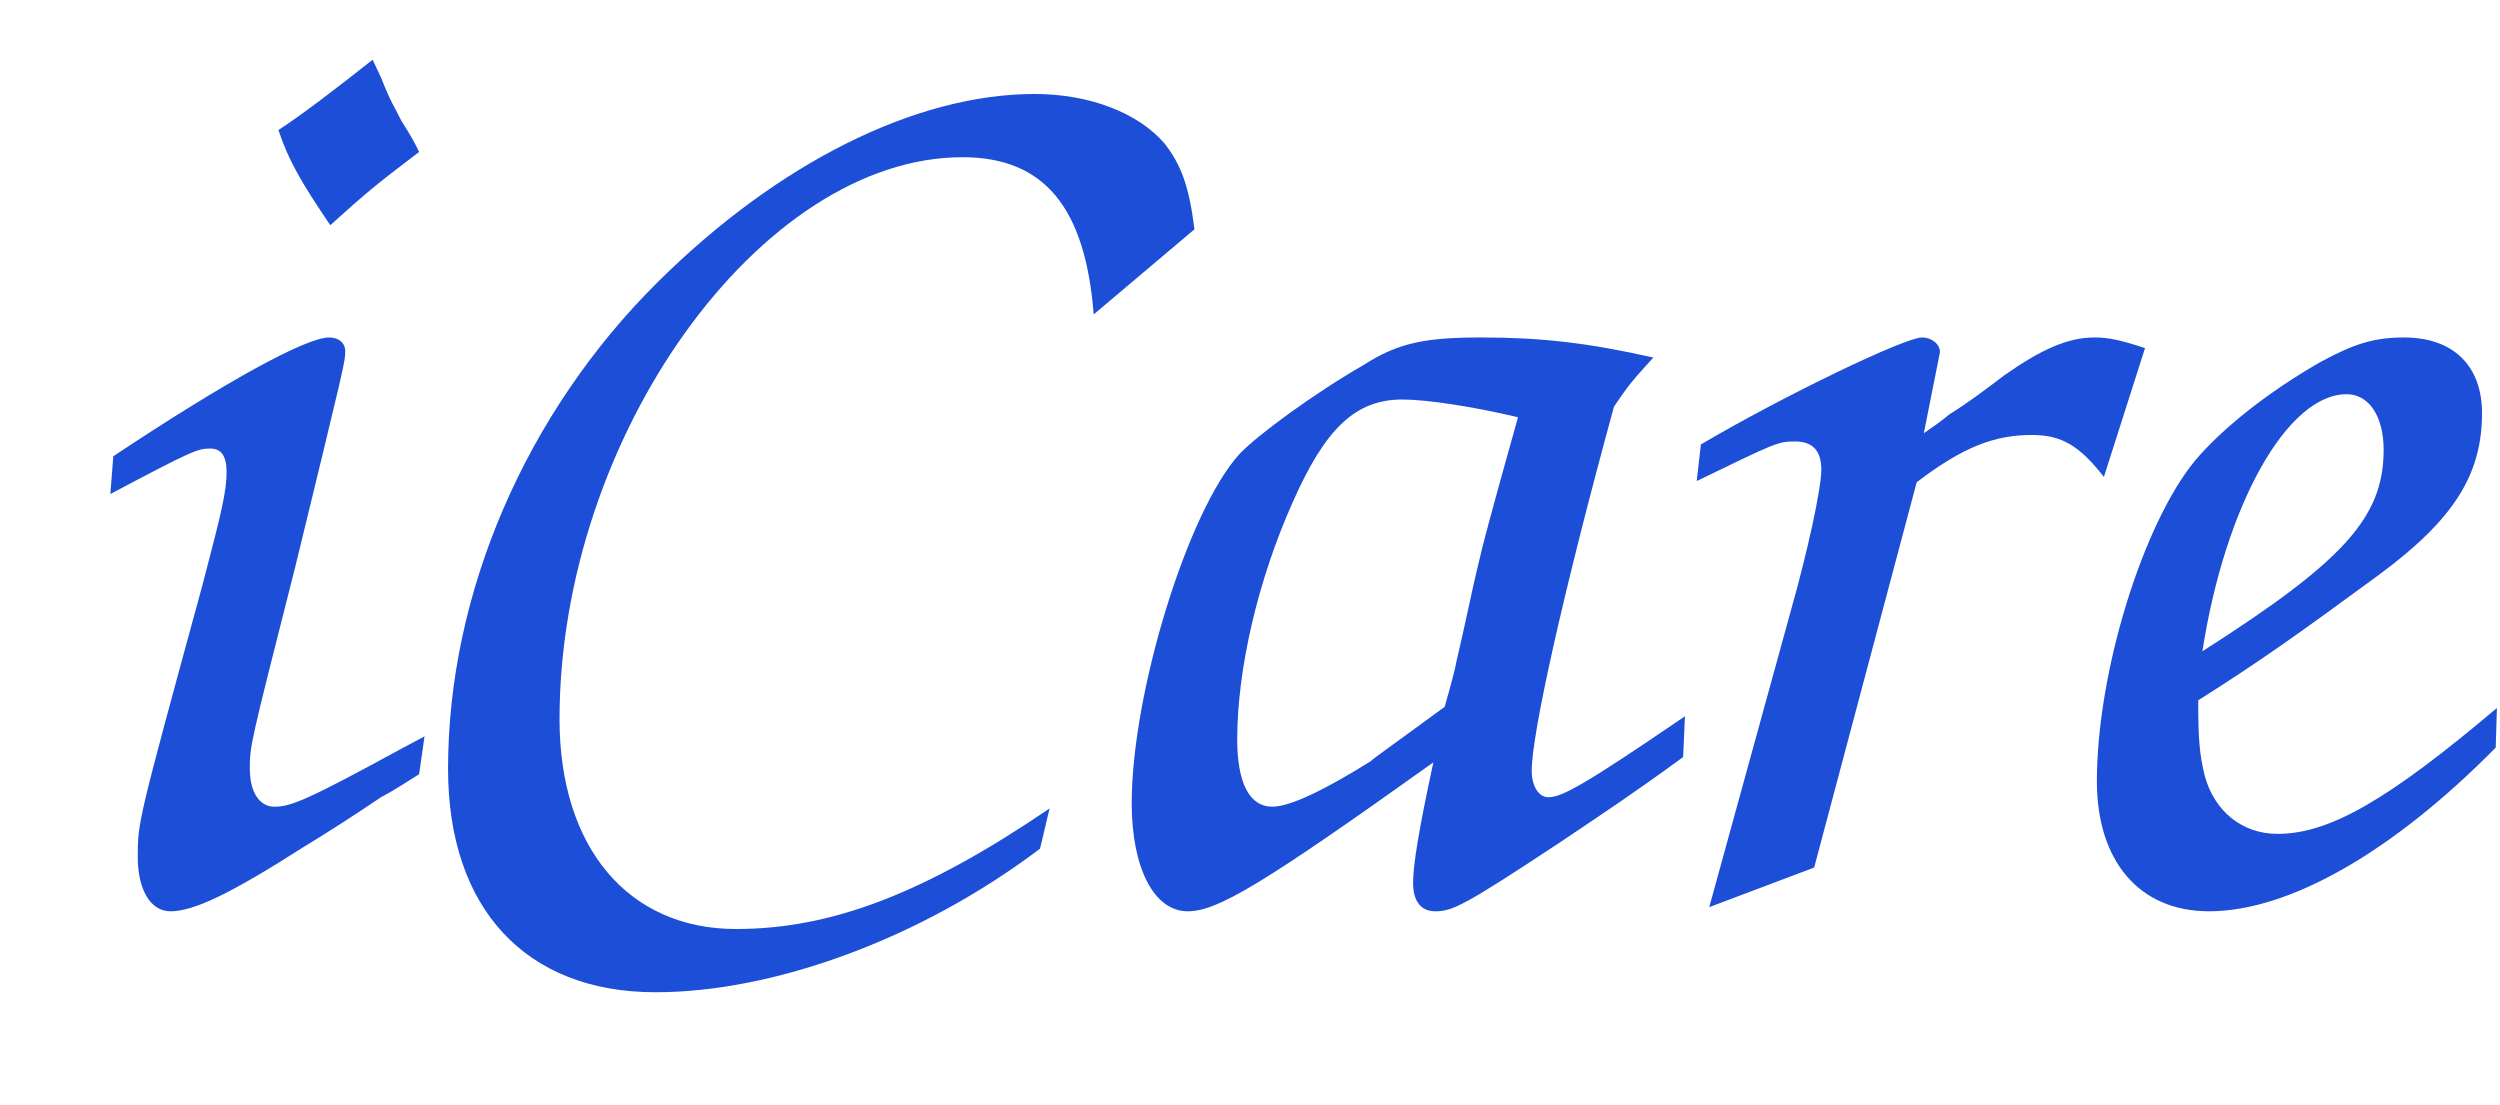
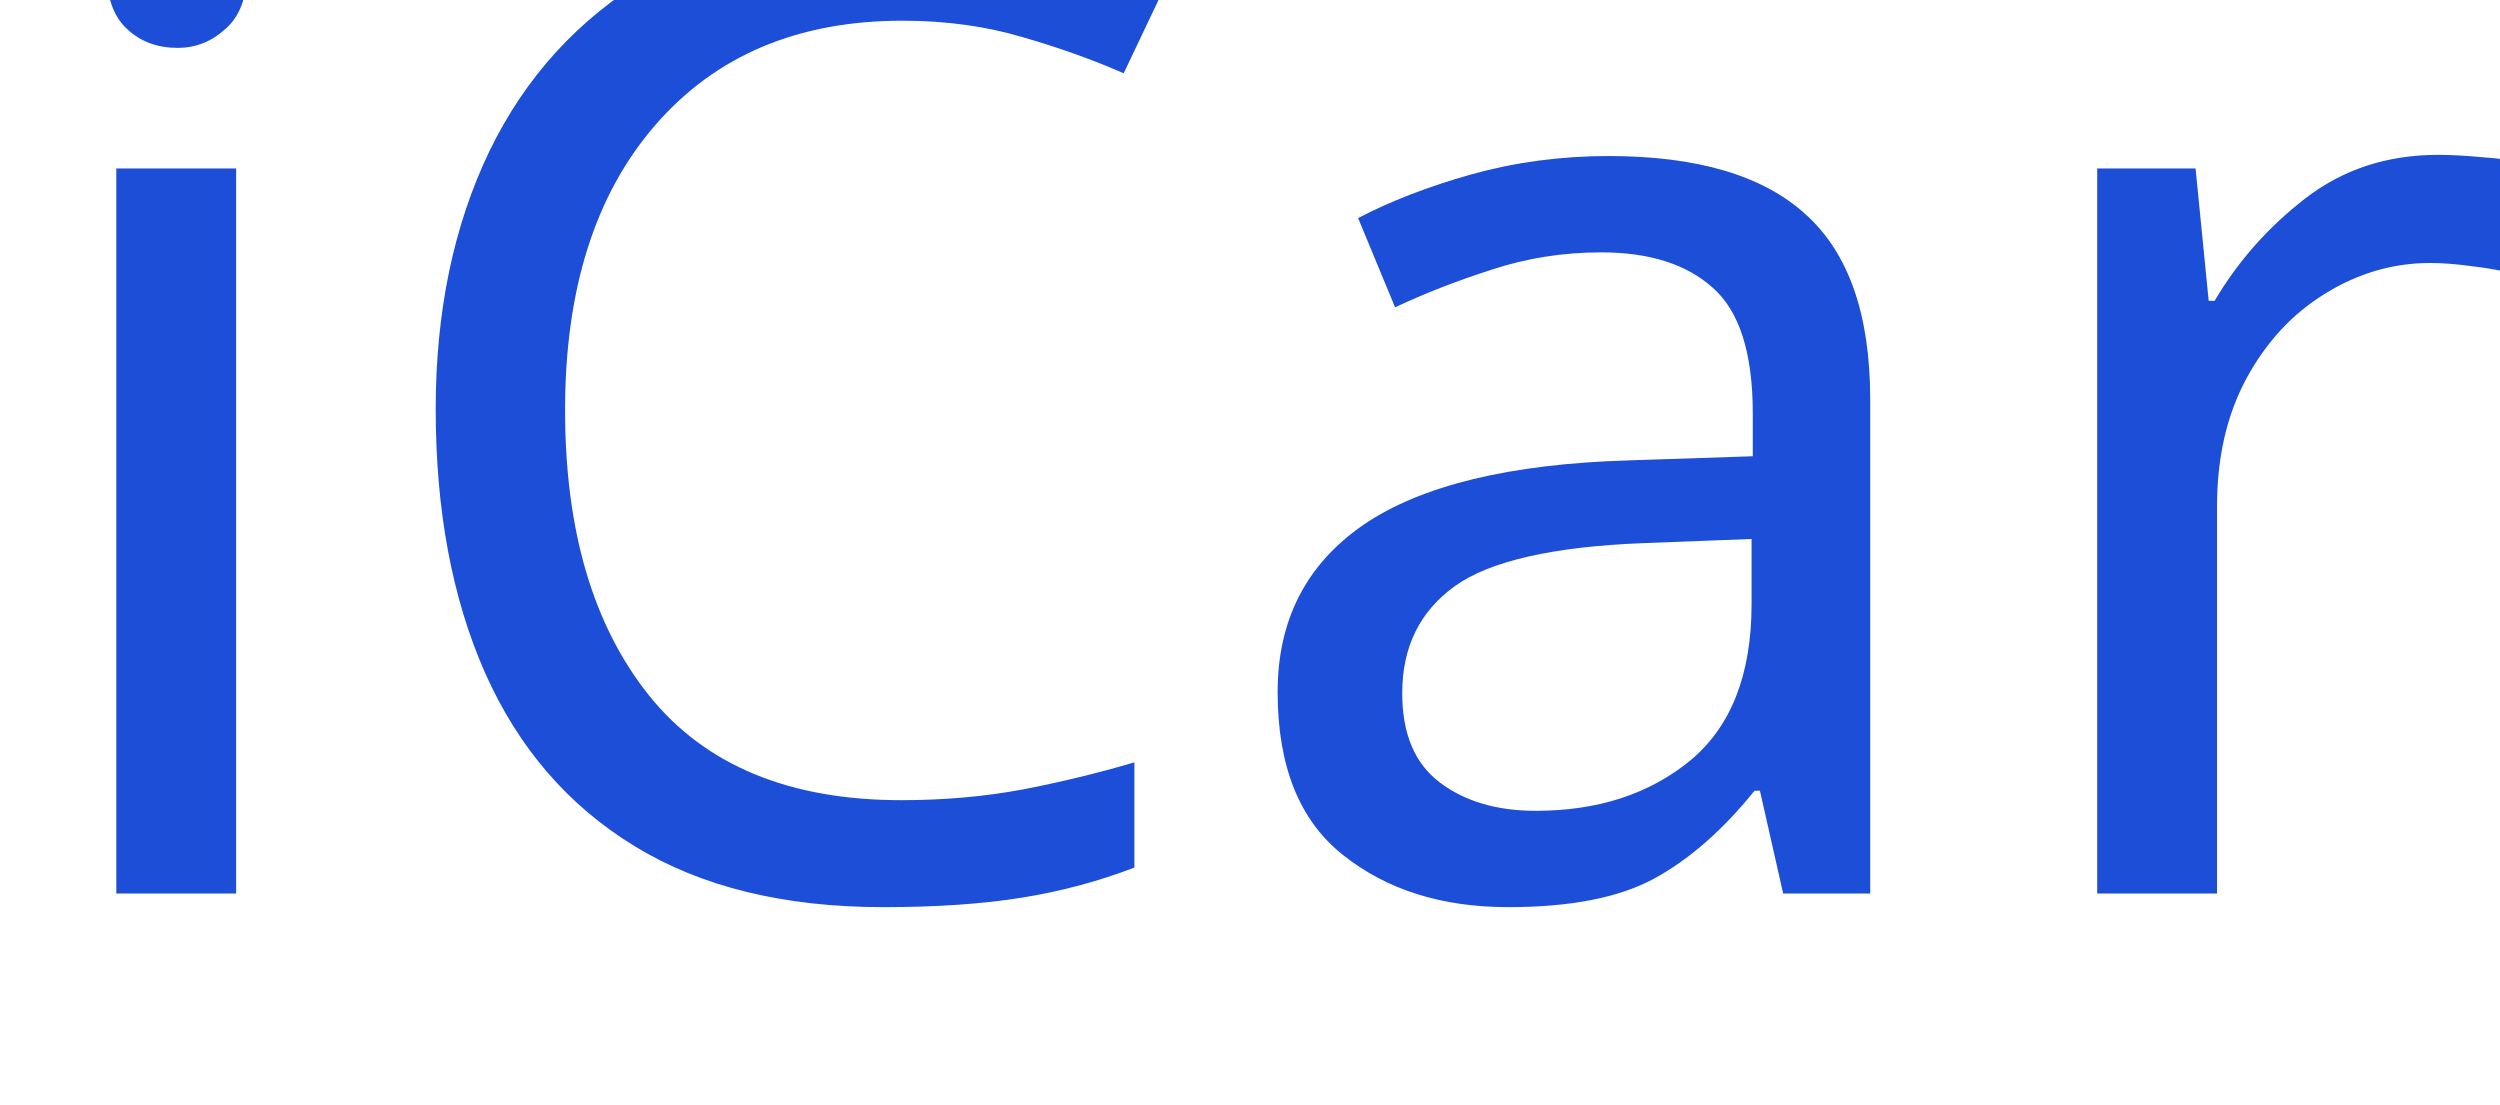
<svg xmlns="http://www.w3.org/2000/svg" version="1.1" id="Layer_1" x="0px" y="0px" viewBox="0 0 66.1 29.2" style="enable-background:new 0 0 66.1 29.2;" xml:space="preserve">
-   <style type="text/css">
- 	.st0{fill:#1D4ED8;}
-     .st1{font-family: 'Brush Script MT', cursive;}
- 	.st2{font-size:35.781px;}
- </style>
-   <text transform="matrix(1.0088 0 0 1 9.765625e-04 23.6256)" class="st0 st1 st2">iCare</text>
+   <text transform="matrix(1.0088 0 0 1 1.464844e-03 23.6255)" style="fill:#1D4ED8; font-family:'Brush Script MT'; font-size:35.781px;">iCare</text>
</svg>
